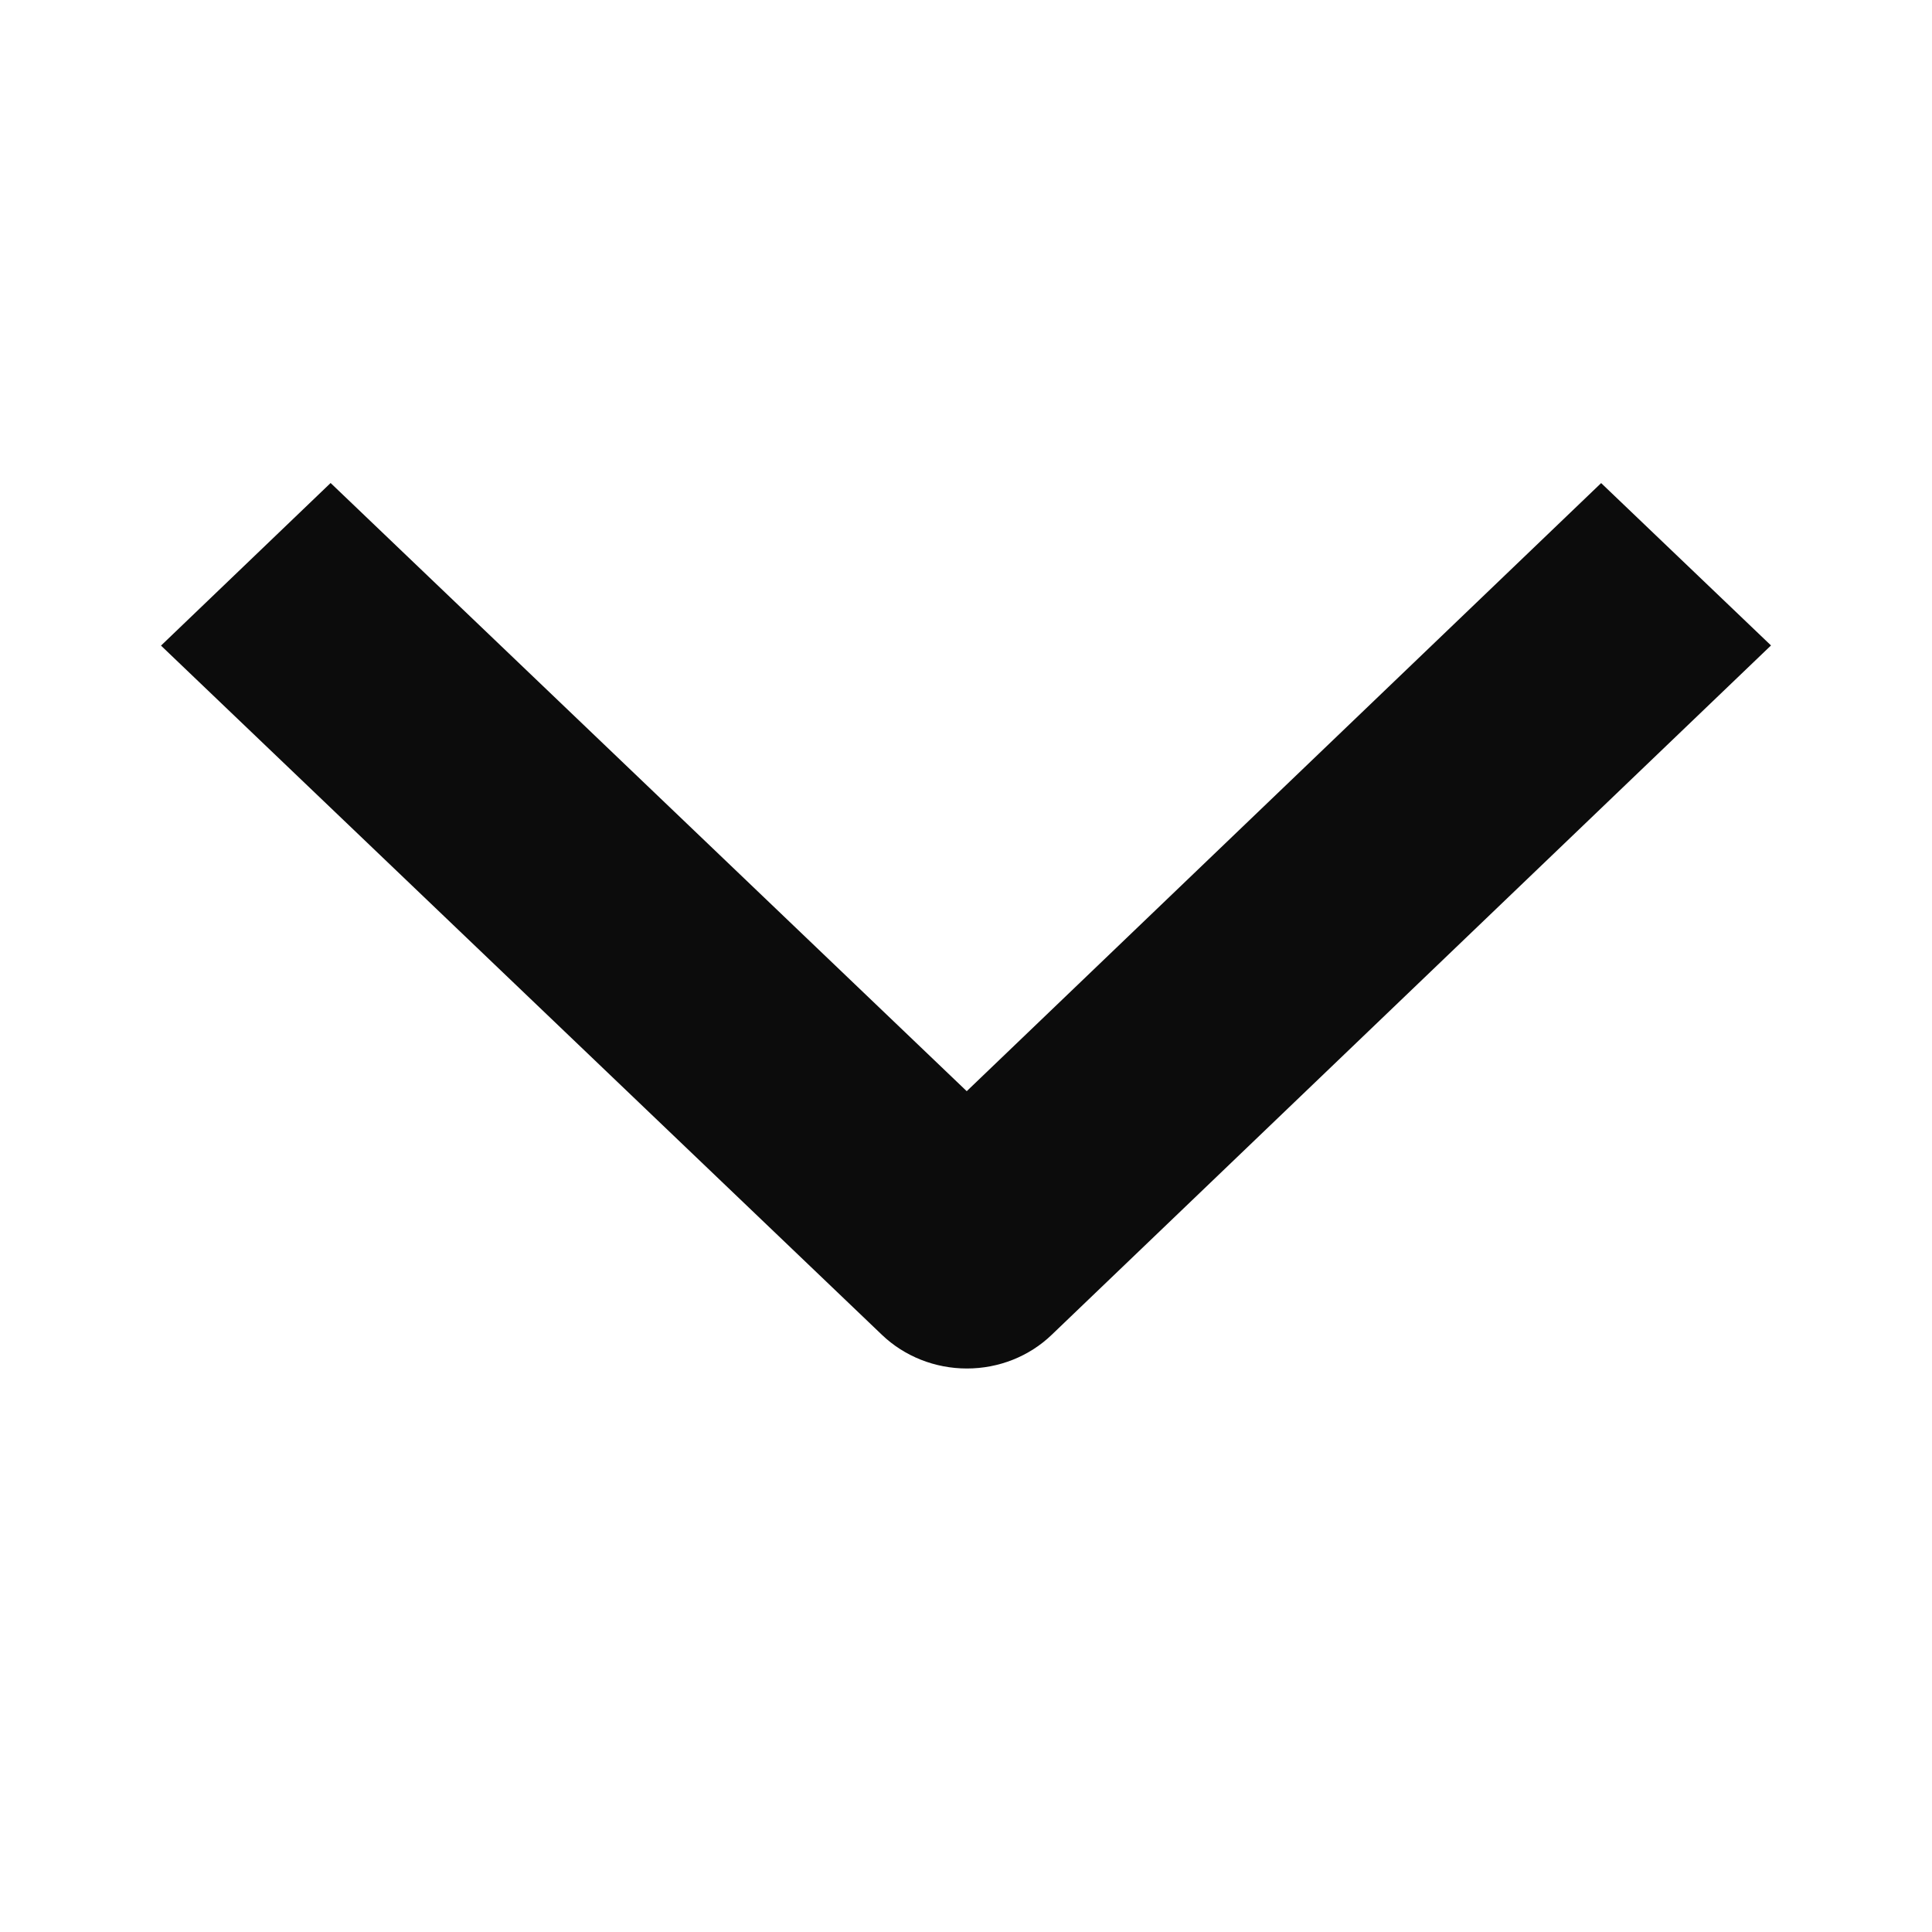
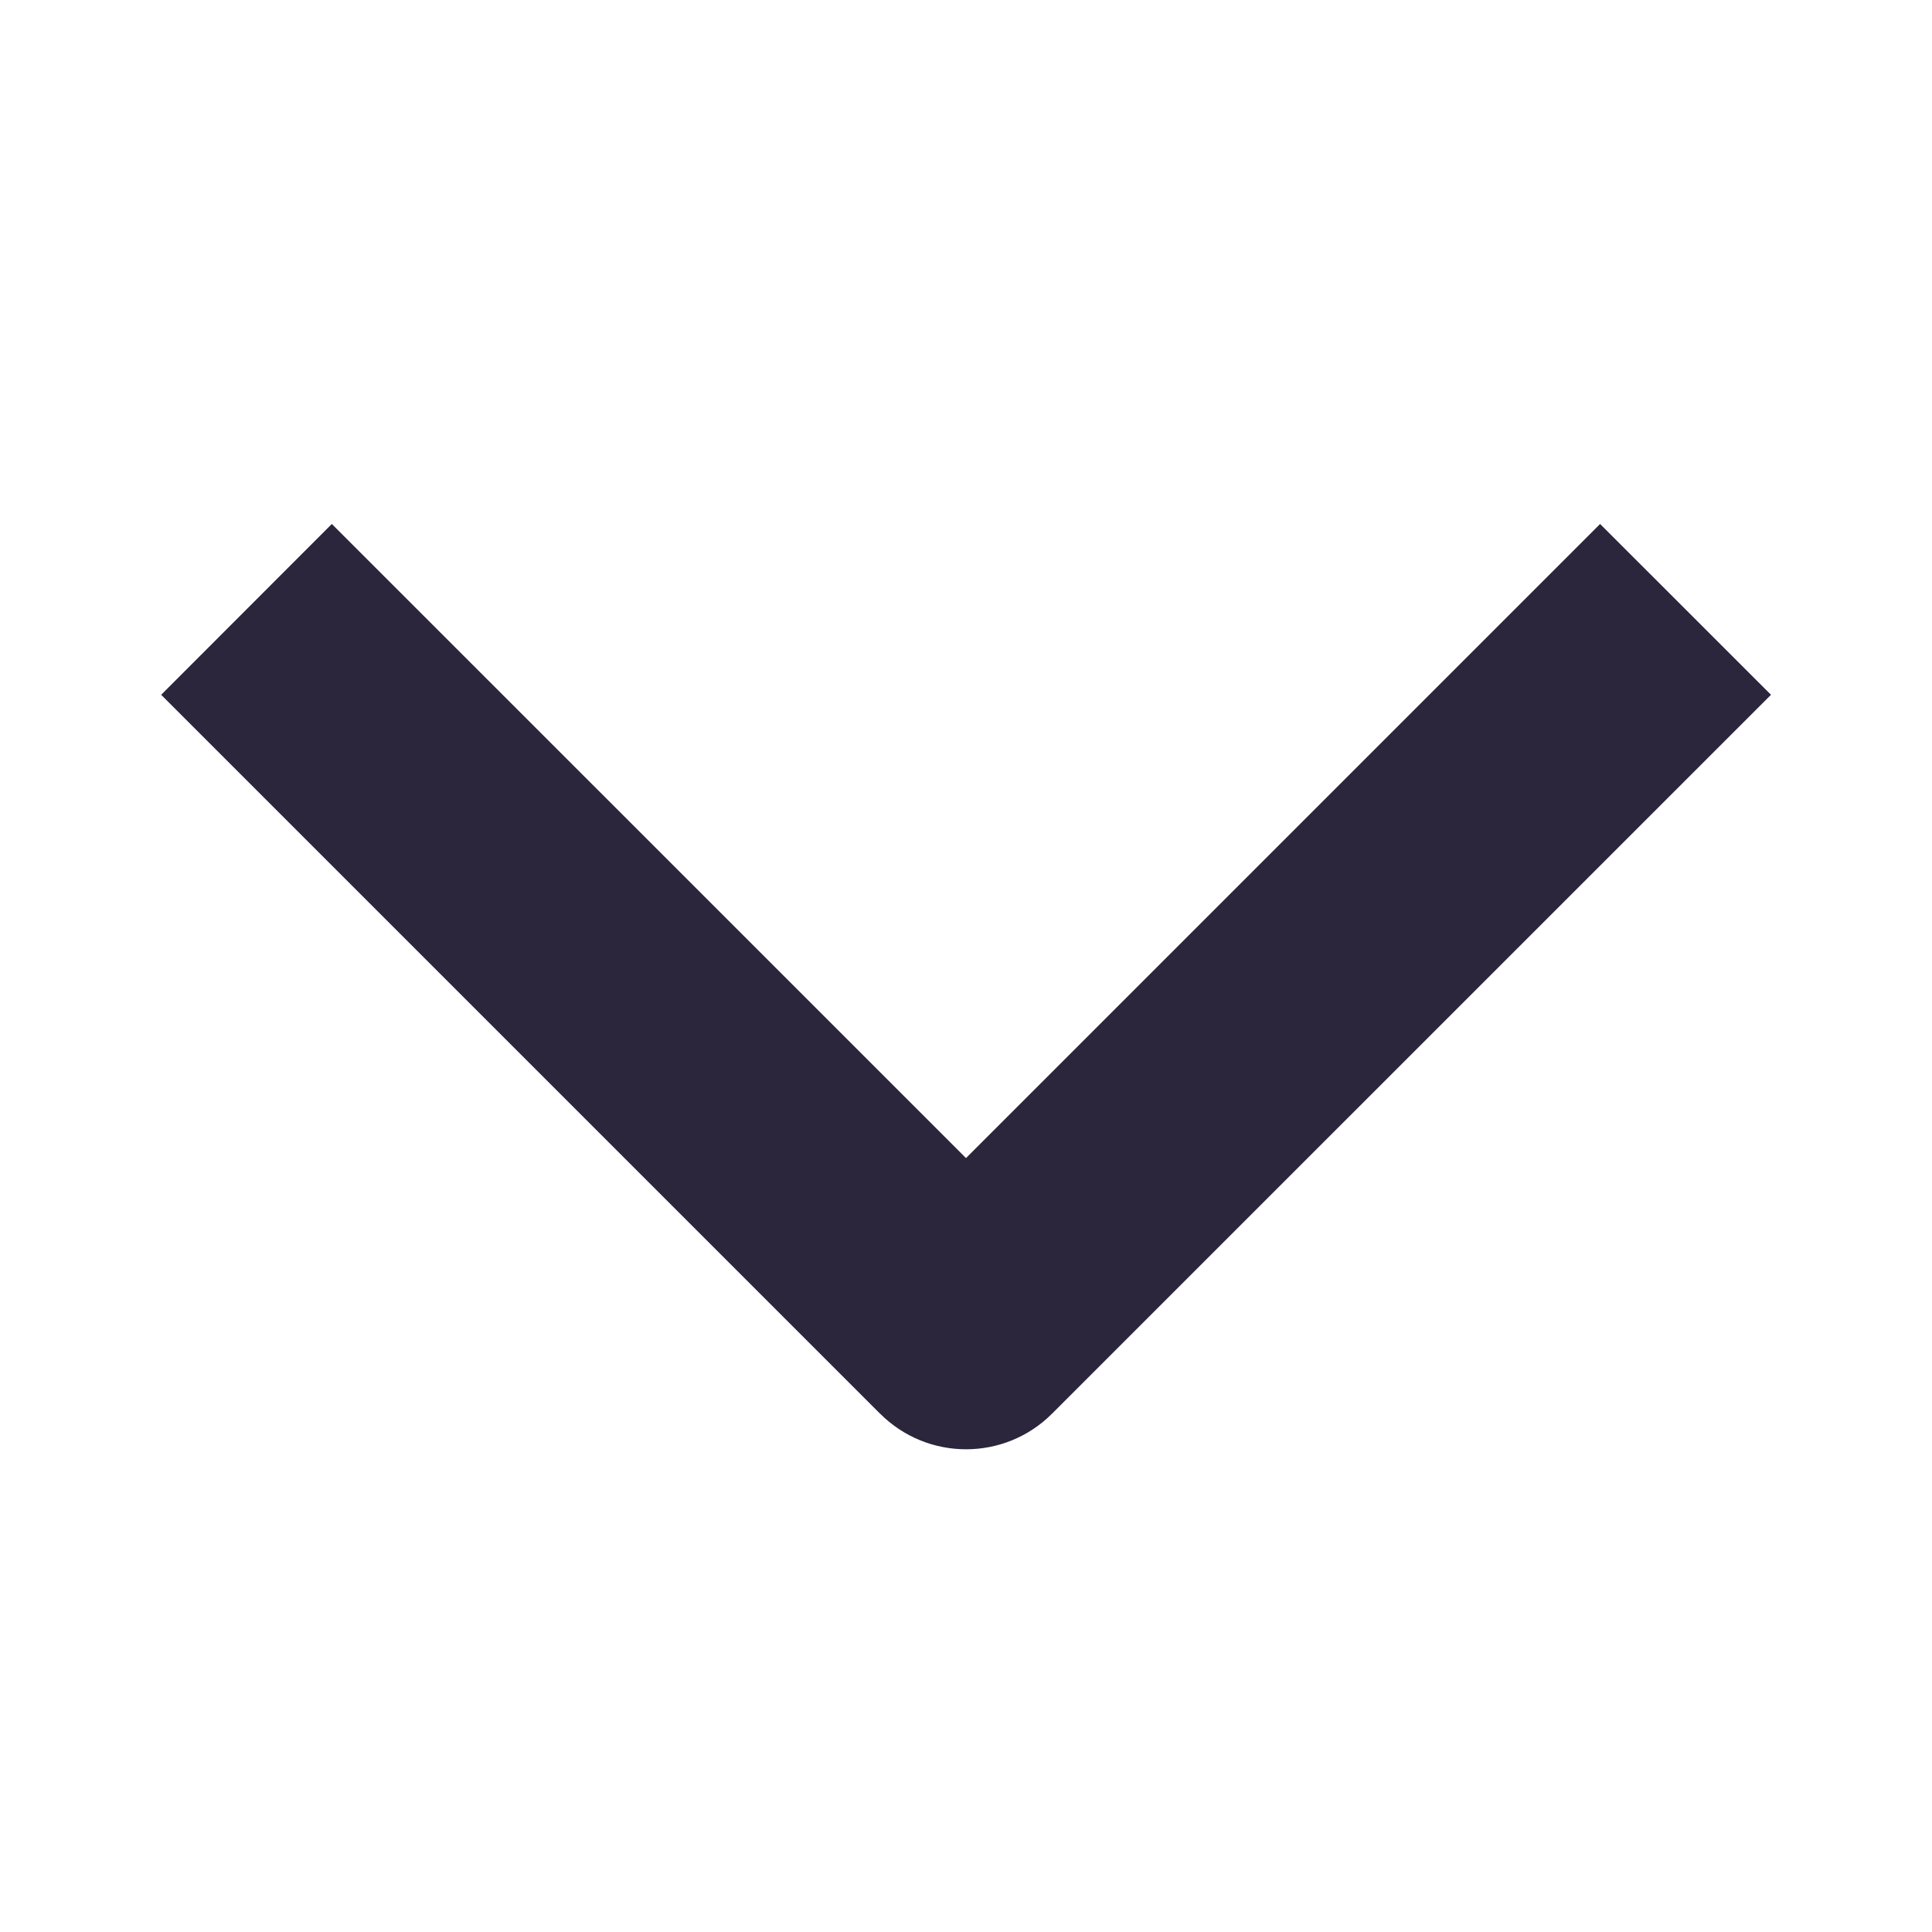
<svg xmlns="http://www.w3.org/2000/svg" fill="none" viewBox="0 0 24 24">
-   <path data-follow-fill="#0C0C0C" fill-rule="evenodd" clip-rule="evenodd" d="M13.065 16.581 22 8.018l-2.11-2.017-7.881 7.554L4.107 6 2 8.02l8.957 8.563c.28.267.659.417 1.054.417.396 0 .775-.15 1.054-.419Z" fill="#0C0C0C" />
+   <path fill="#2B263B" d="m10.932 17.561-8.93-8.93 2.12-2.122L12 14.386l7.877-7.877L22 8.631l-8.931 8.93a1.51 1.51 0 0 1-2.136 0Z" data-follow-fill="#2B263B" />
</svg>
